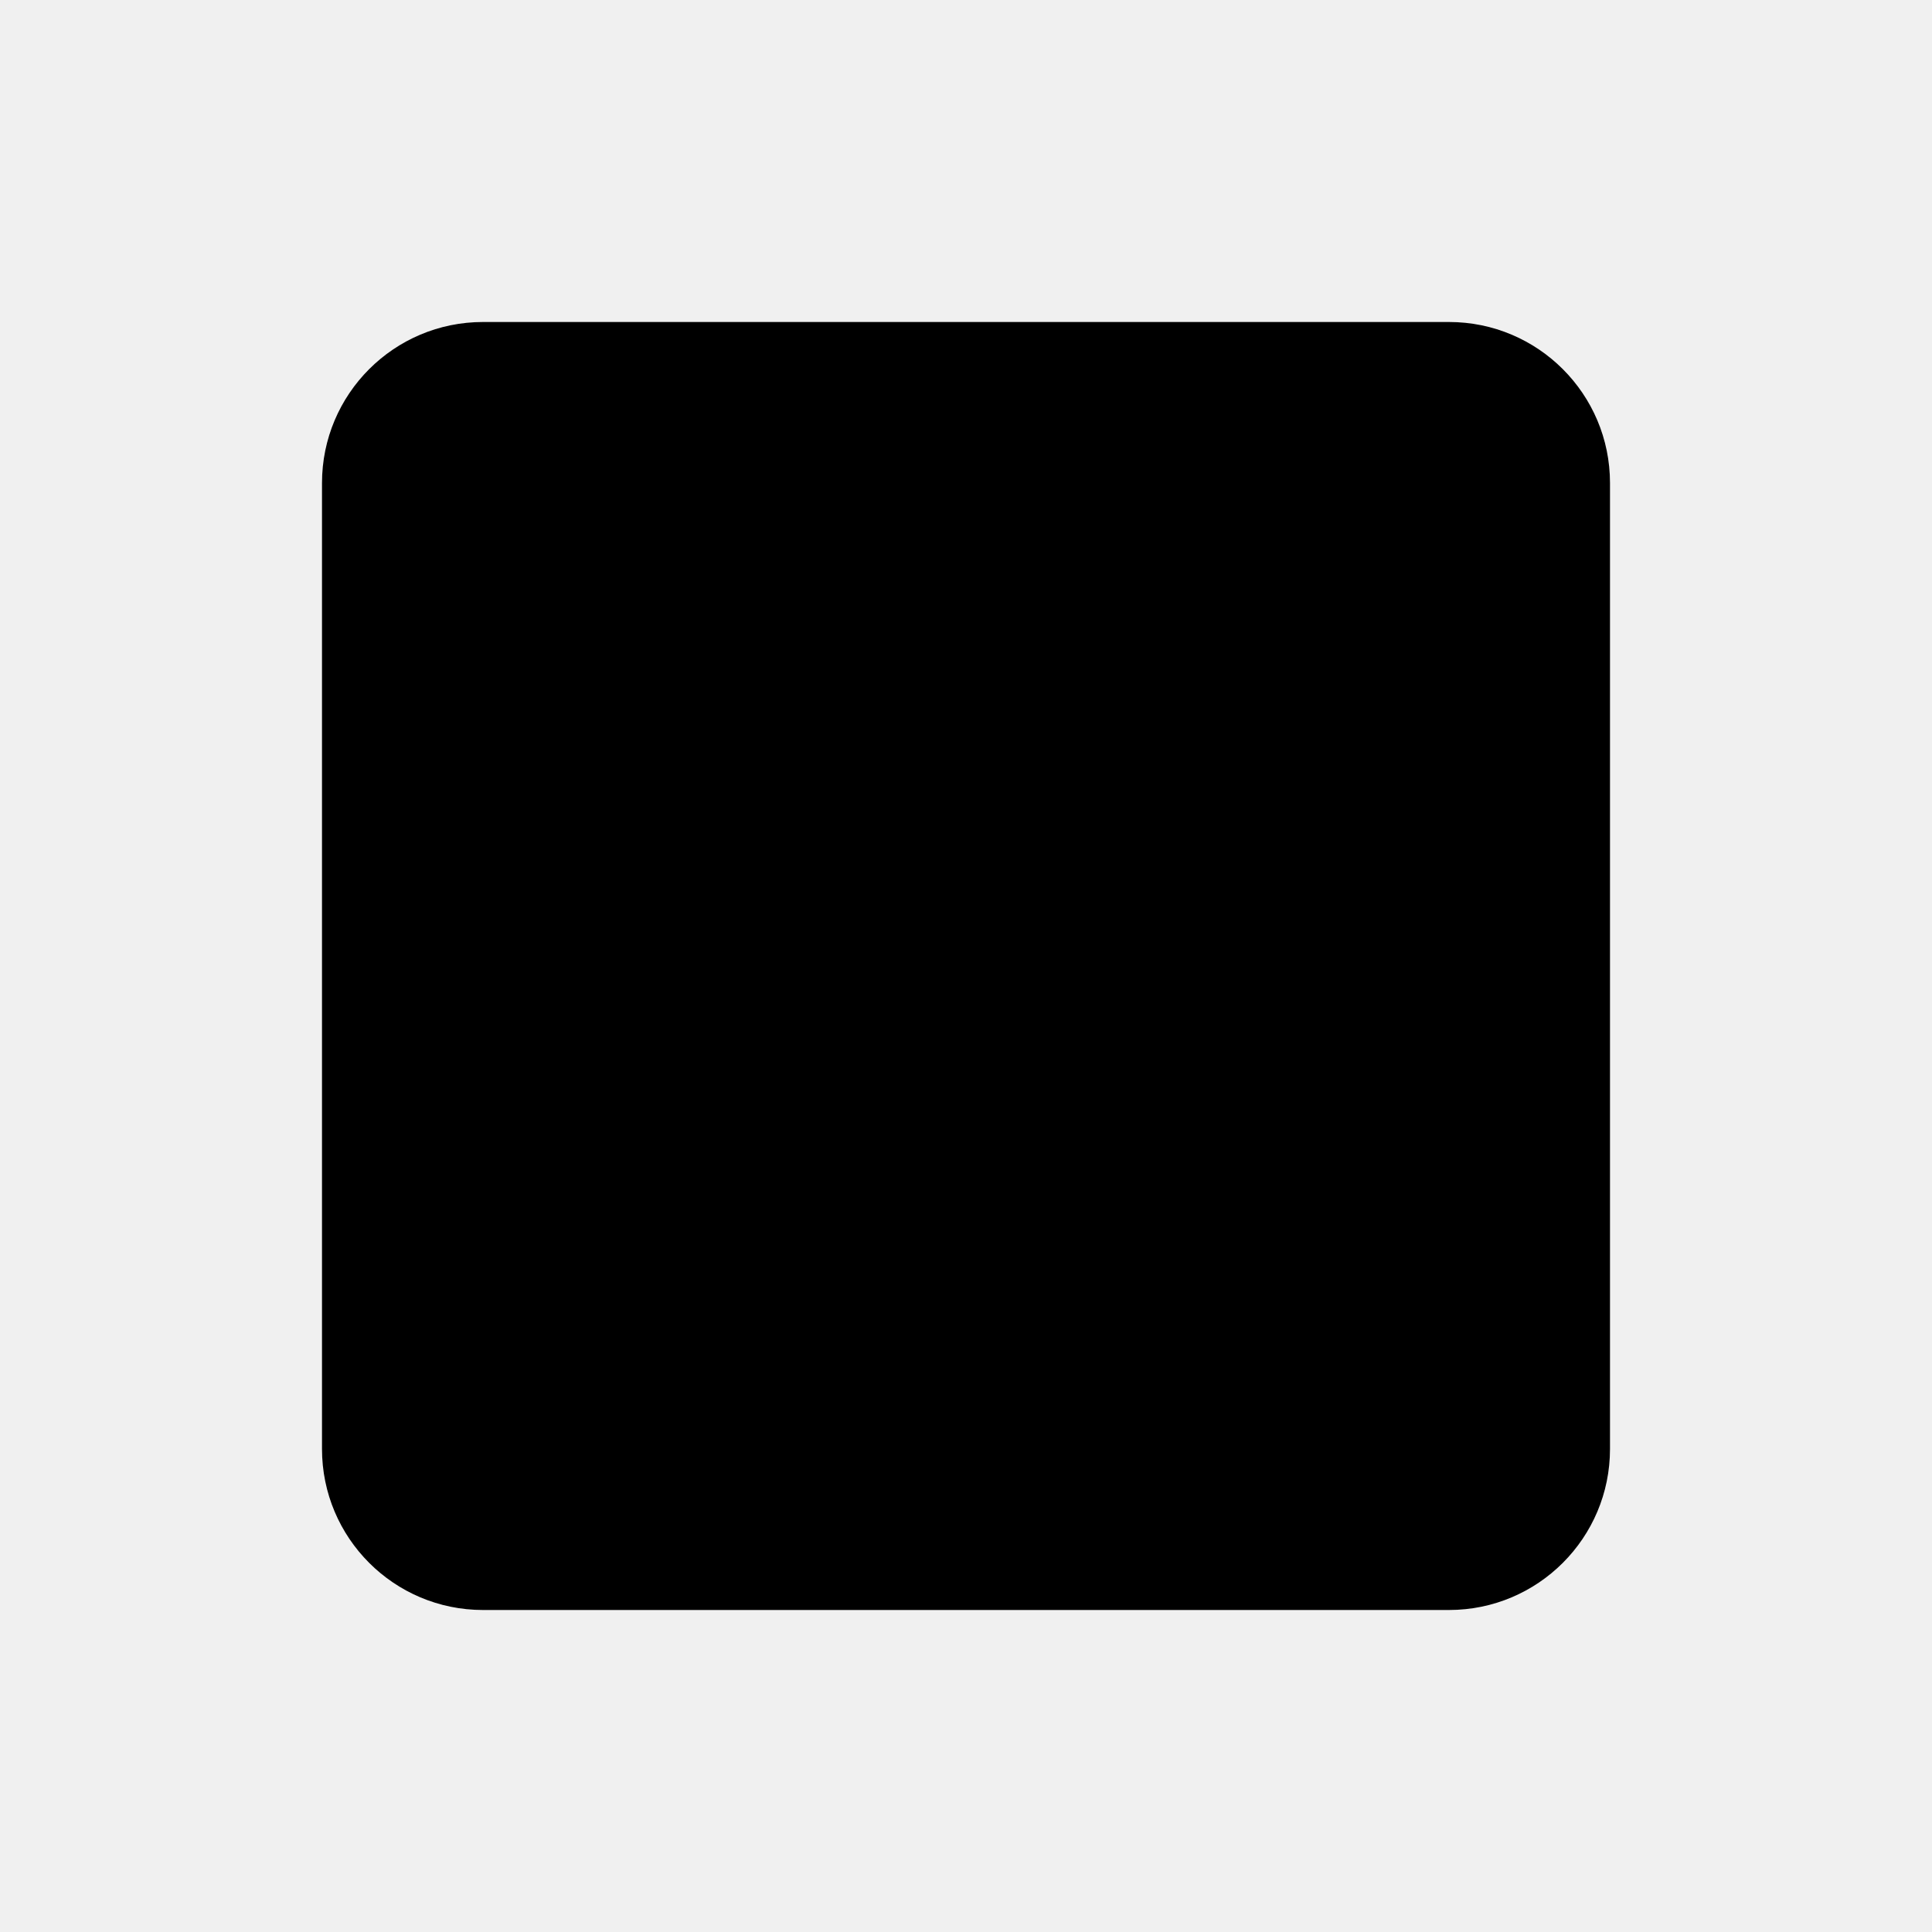
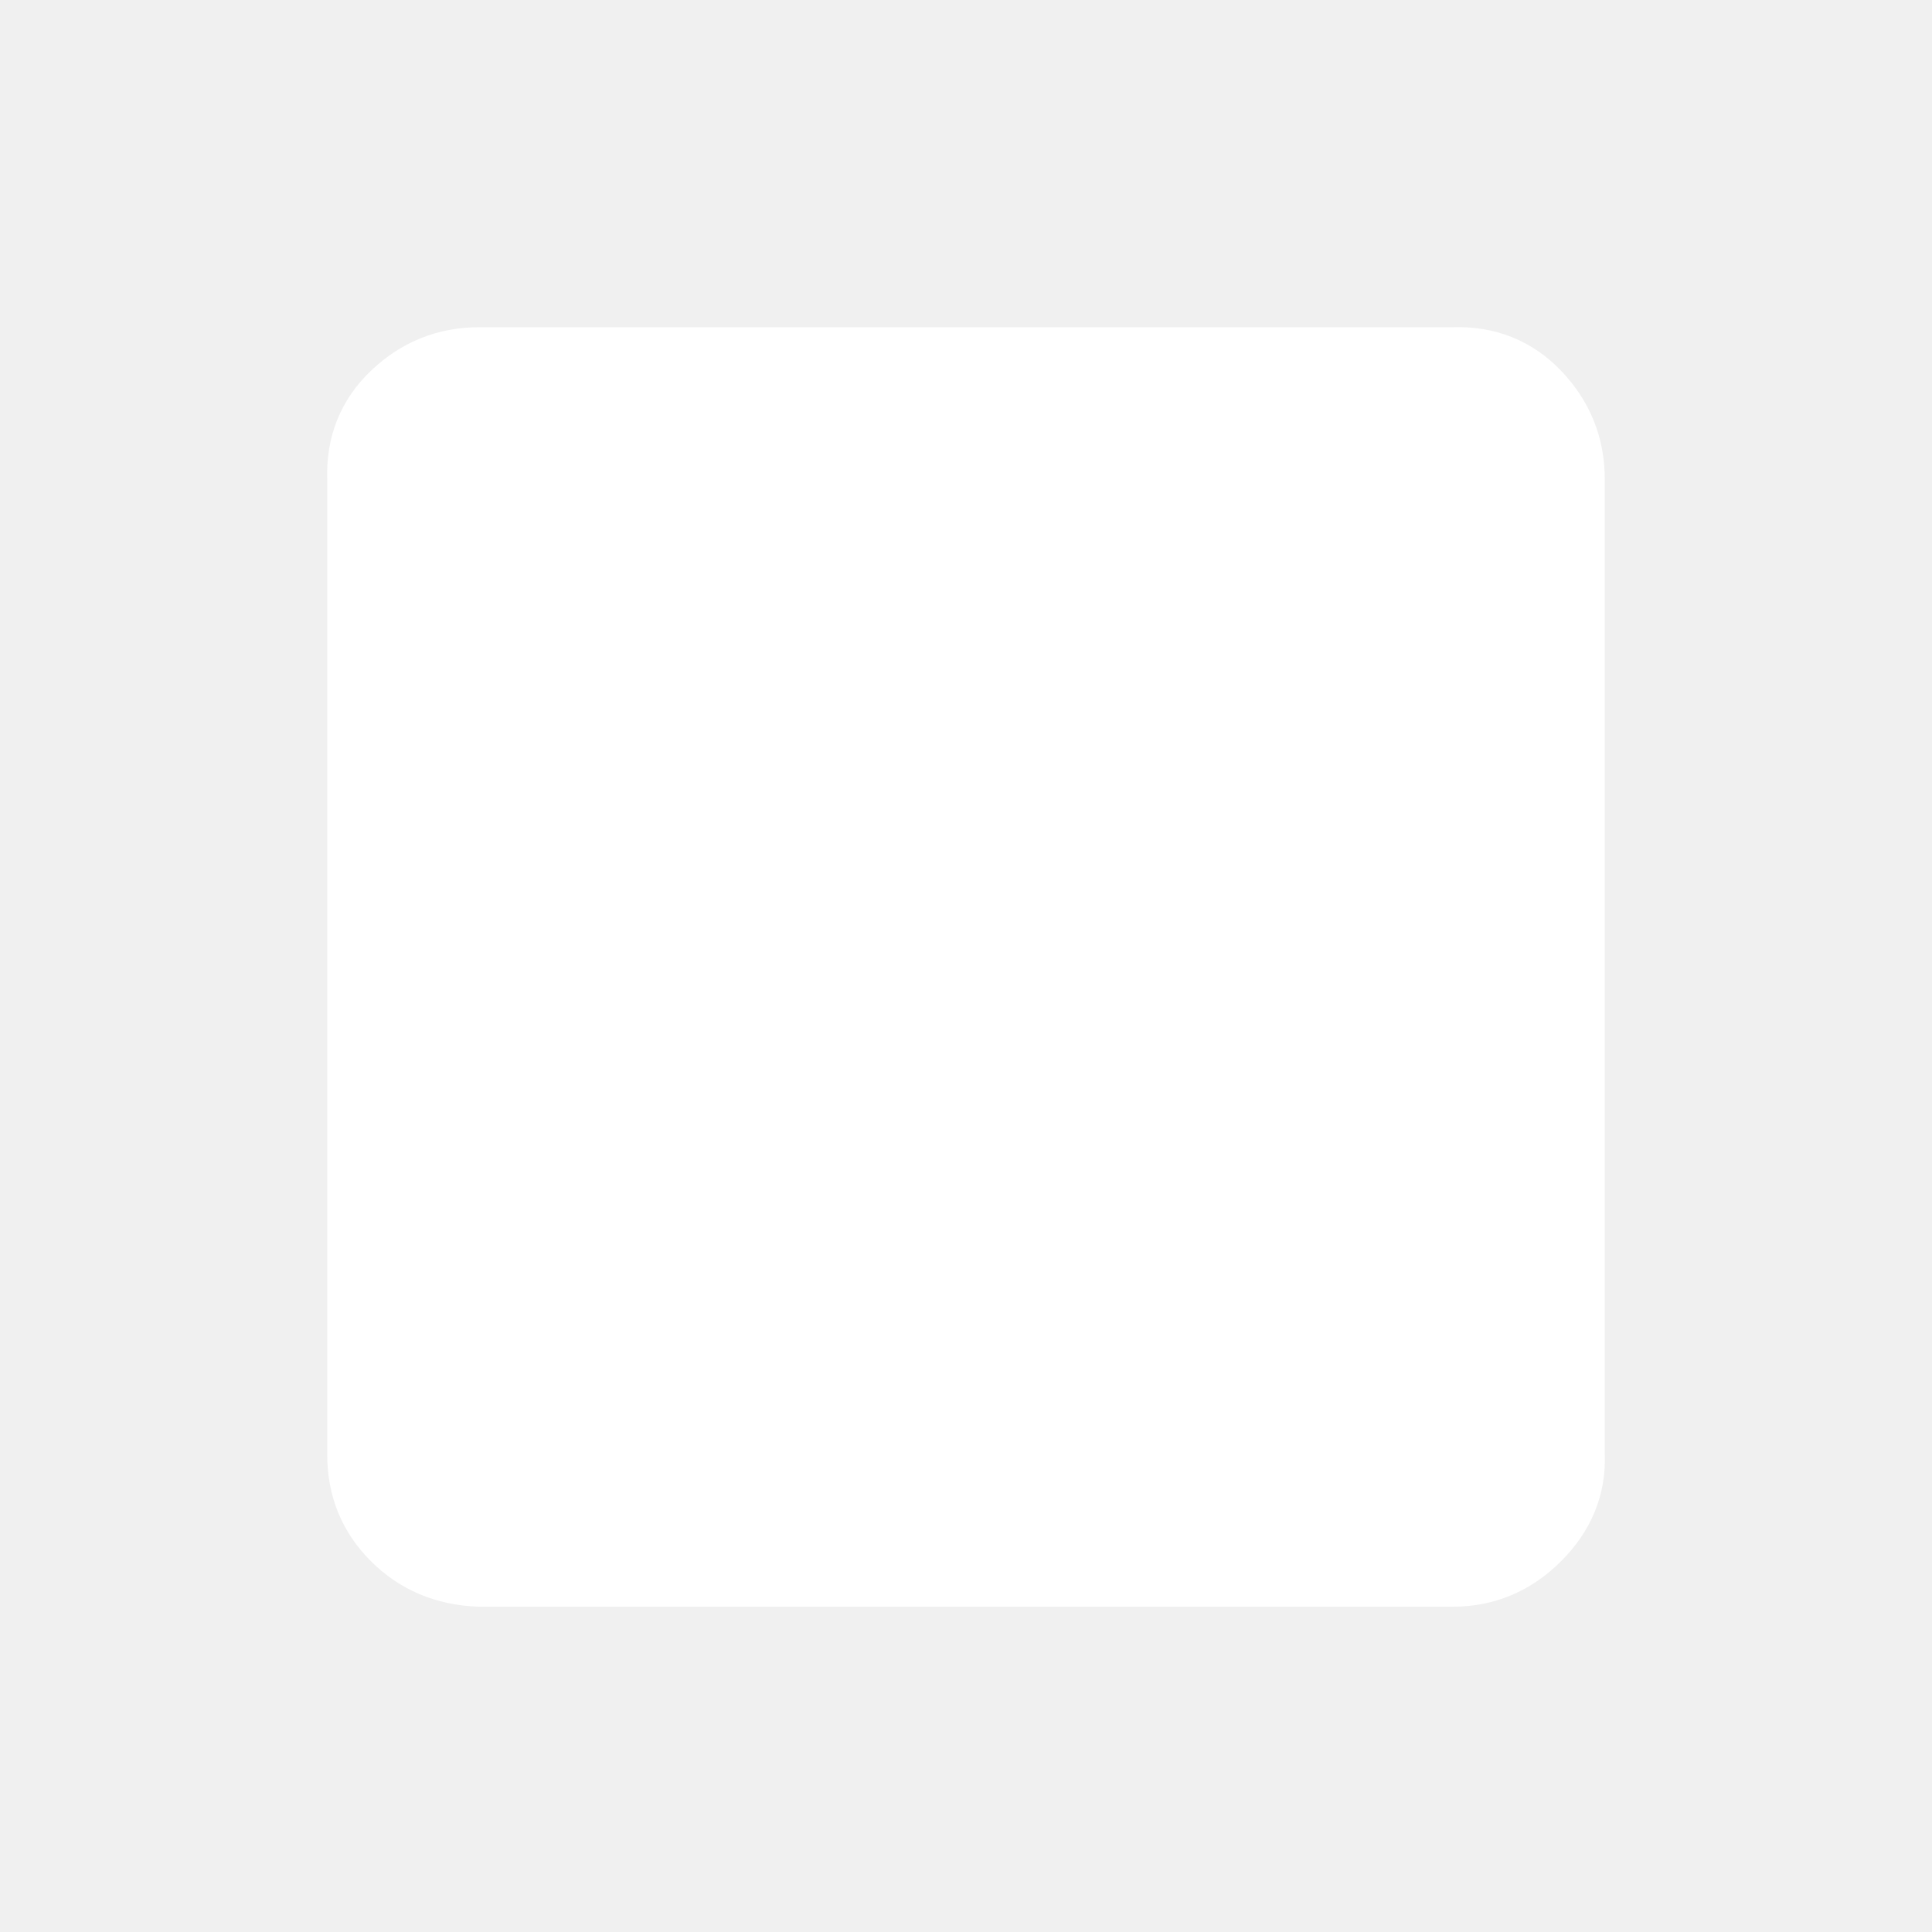
- <svg xmlns="http://www.w3.org/2000/svg" viewBox="0 0 24 24" fill="none">
+ <svg xmlns="http://www.w3.org/2000/svg" fill="#ffffff" viewBox="0 0 32 32" version="1.1" stroke="#ffffff">
  <g id="SVGRepo_bgCarrier" stroke-width="0" />
  <g id="SVGRepo_tracerCarrier" stroke-linecap="round" stroke-linejoin="round" />
  <g id="SVGRepo_iconCarrier">
-     <path fill-rule="evenodd" clip-rule="evenodd" d="M4 18a2 2 0 0 0 2 2h12a2 2 0 0 0 2-2V6a2 2 0 0 0-2-2H6a2 2 0 0 0-2 2v12z" fill="#000000" />
+     <path d="M5.92 24.096q0 0.832 0.576 1.408t1.44 0.608h16.128q0.832 0 1.44-0.608t0.576-1.408v-16.16q0-0.832-0.576-1.44t-1.44-0.576h-16.128q-0.832 0-1.44 0.576t-0.576 1.44v16.16z" />
  </g>
</svg>
